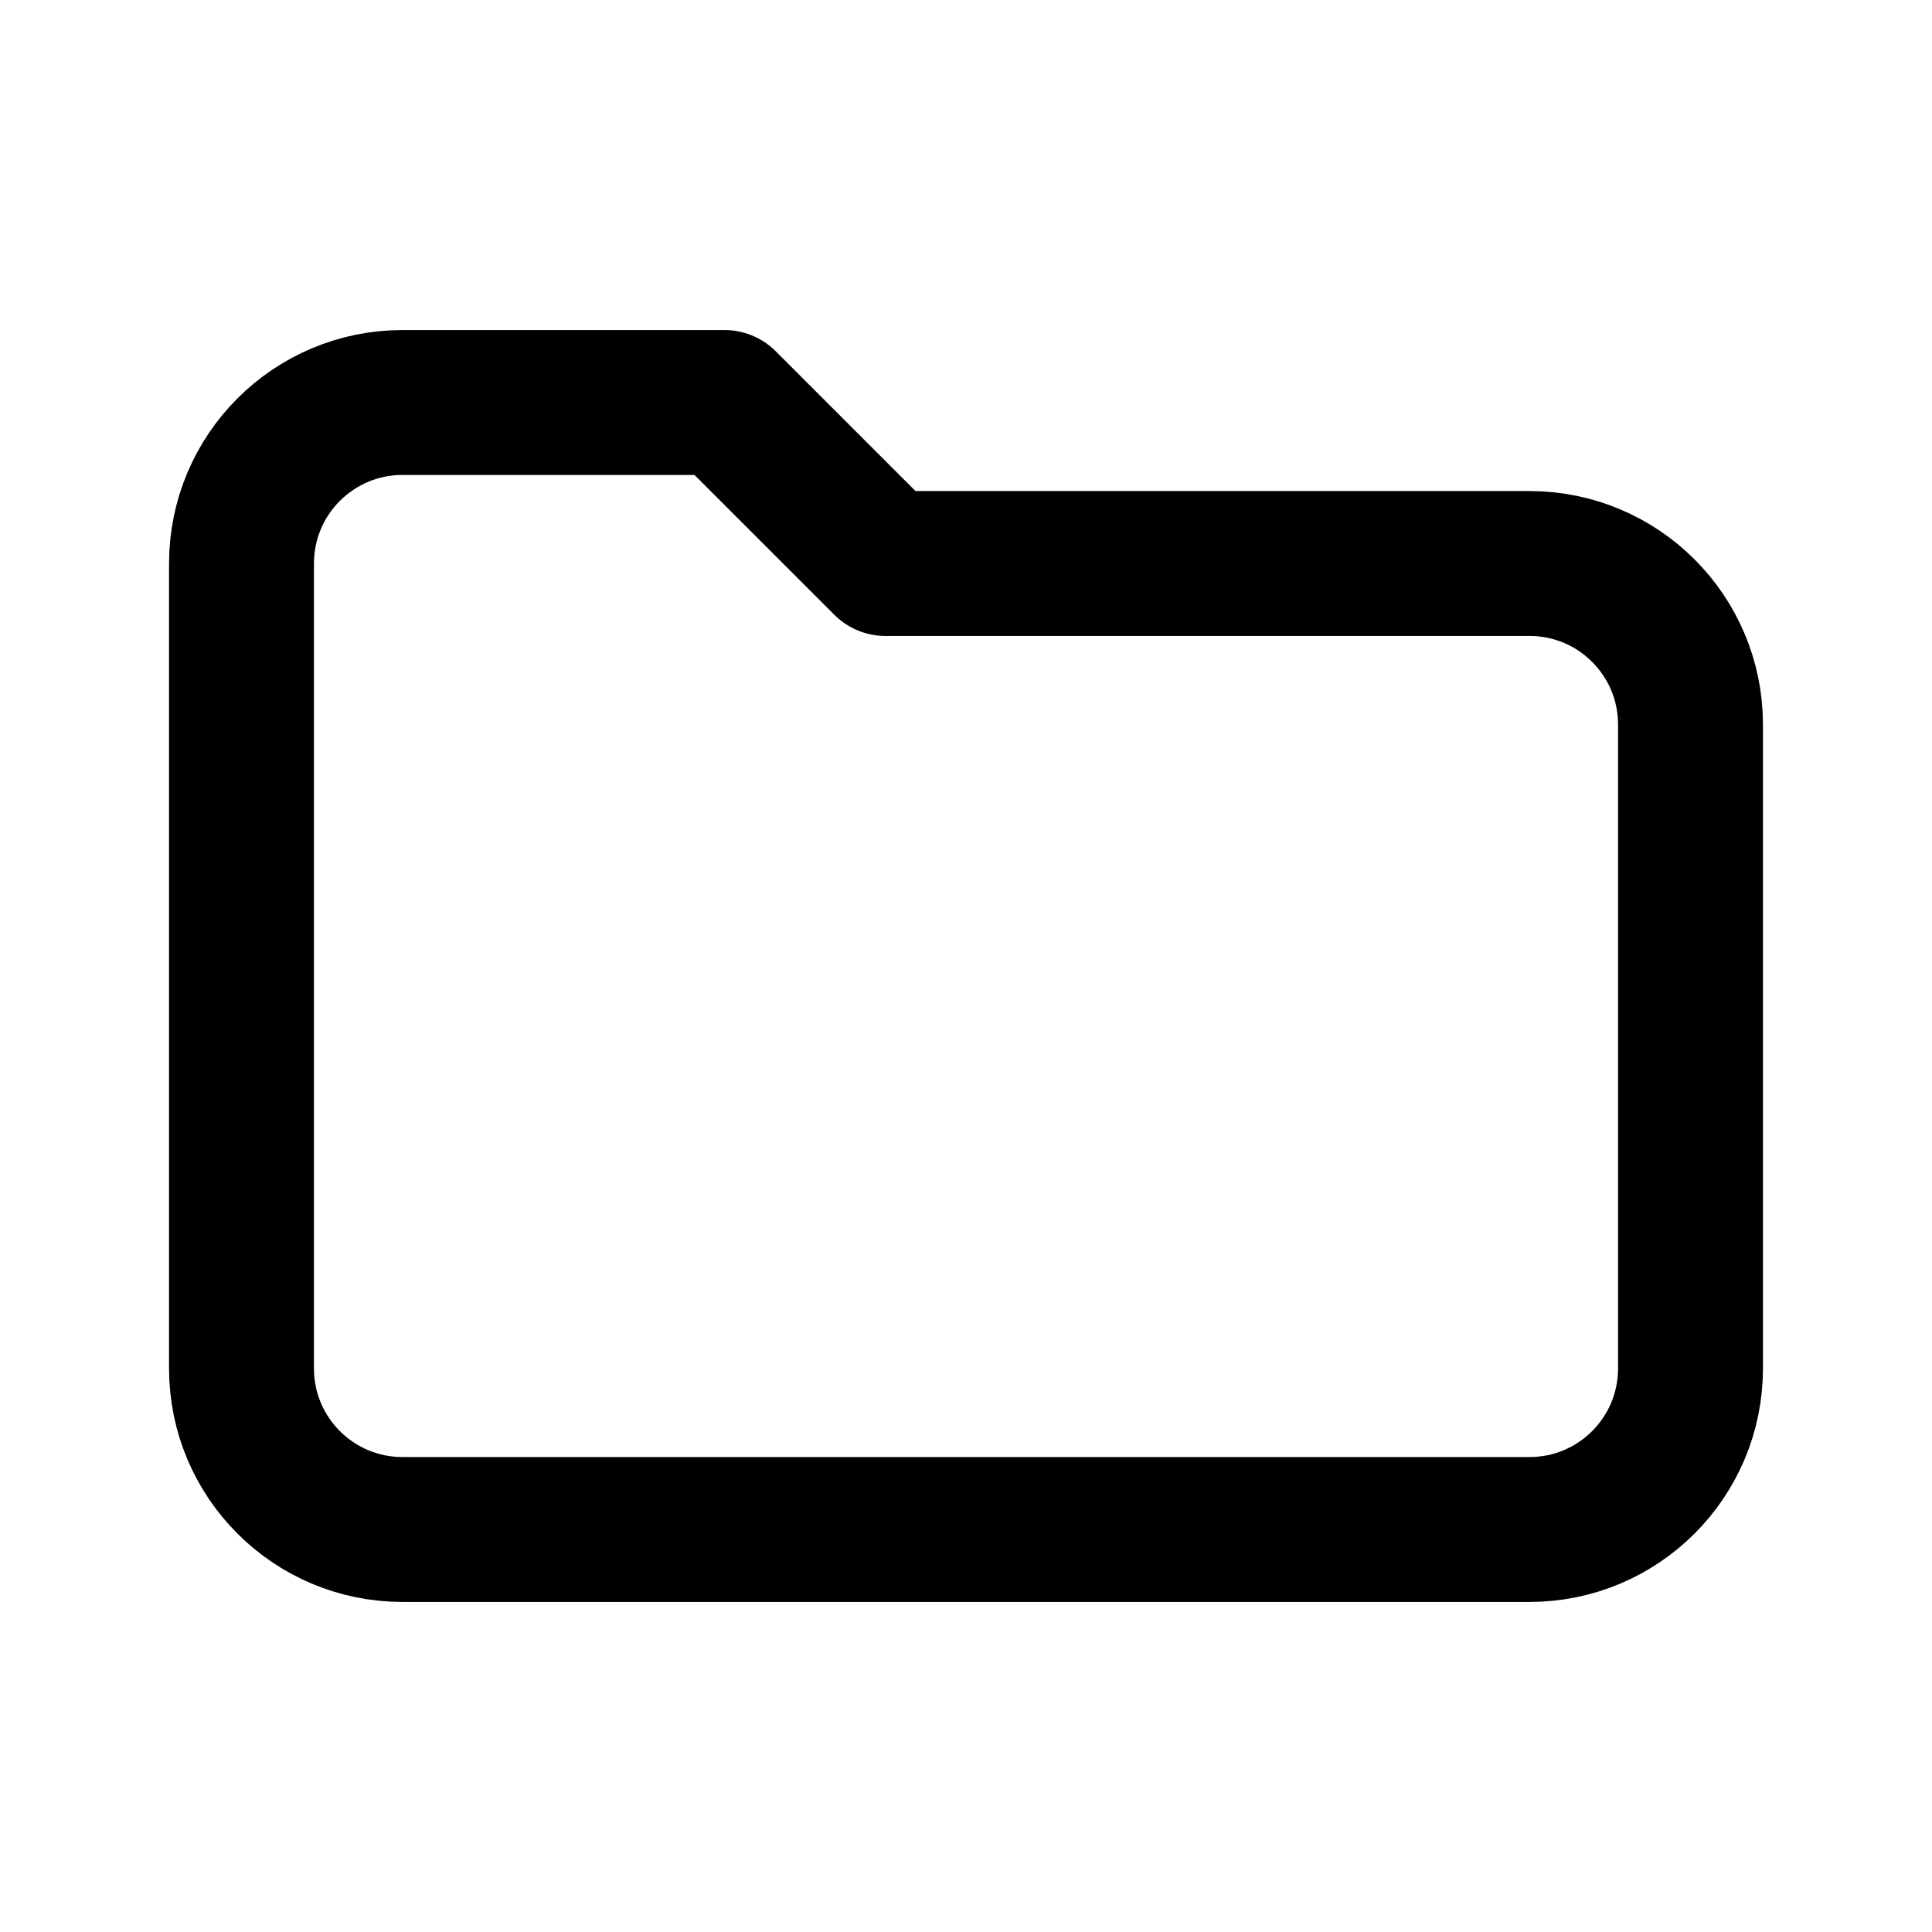
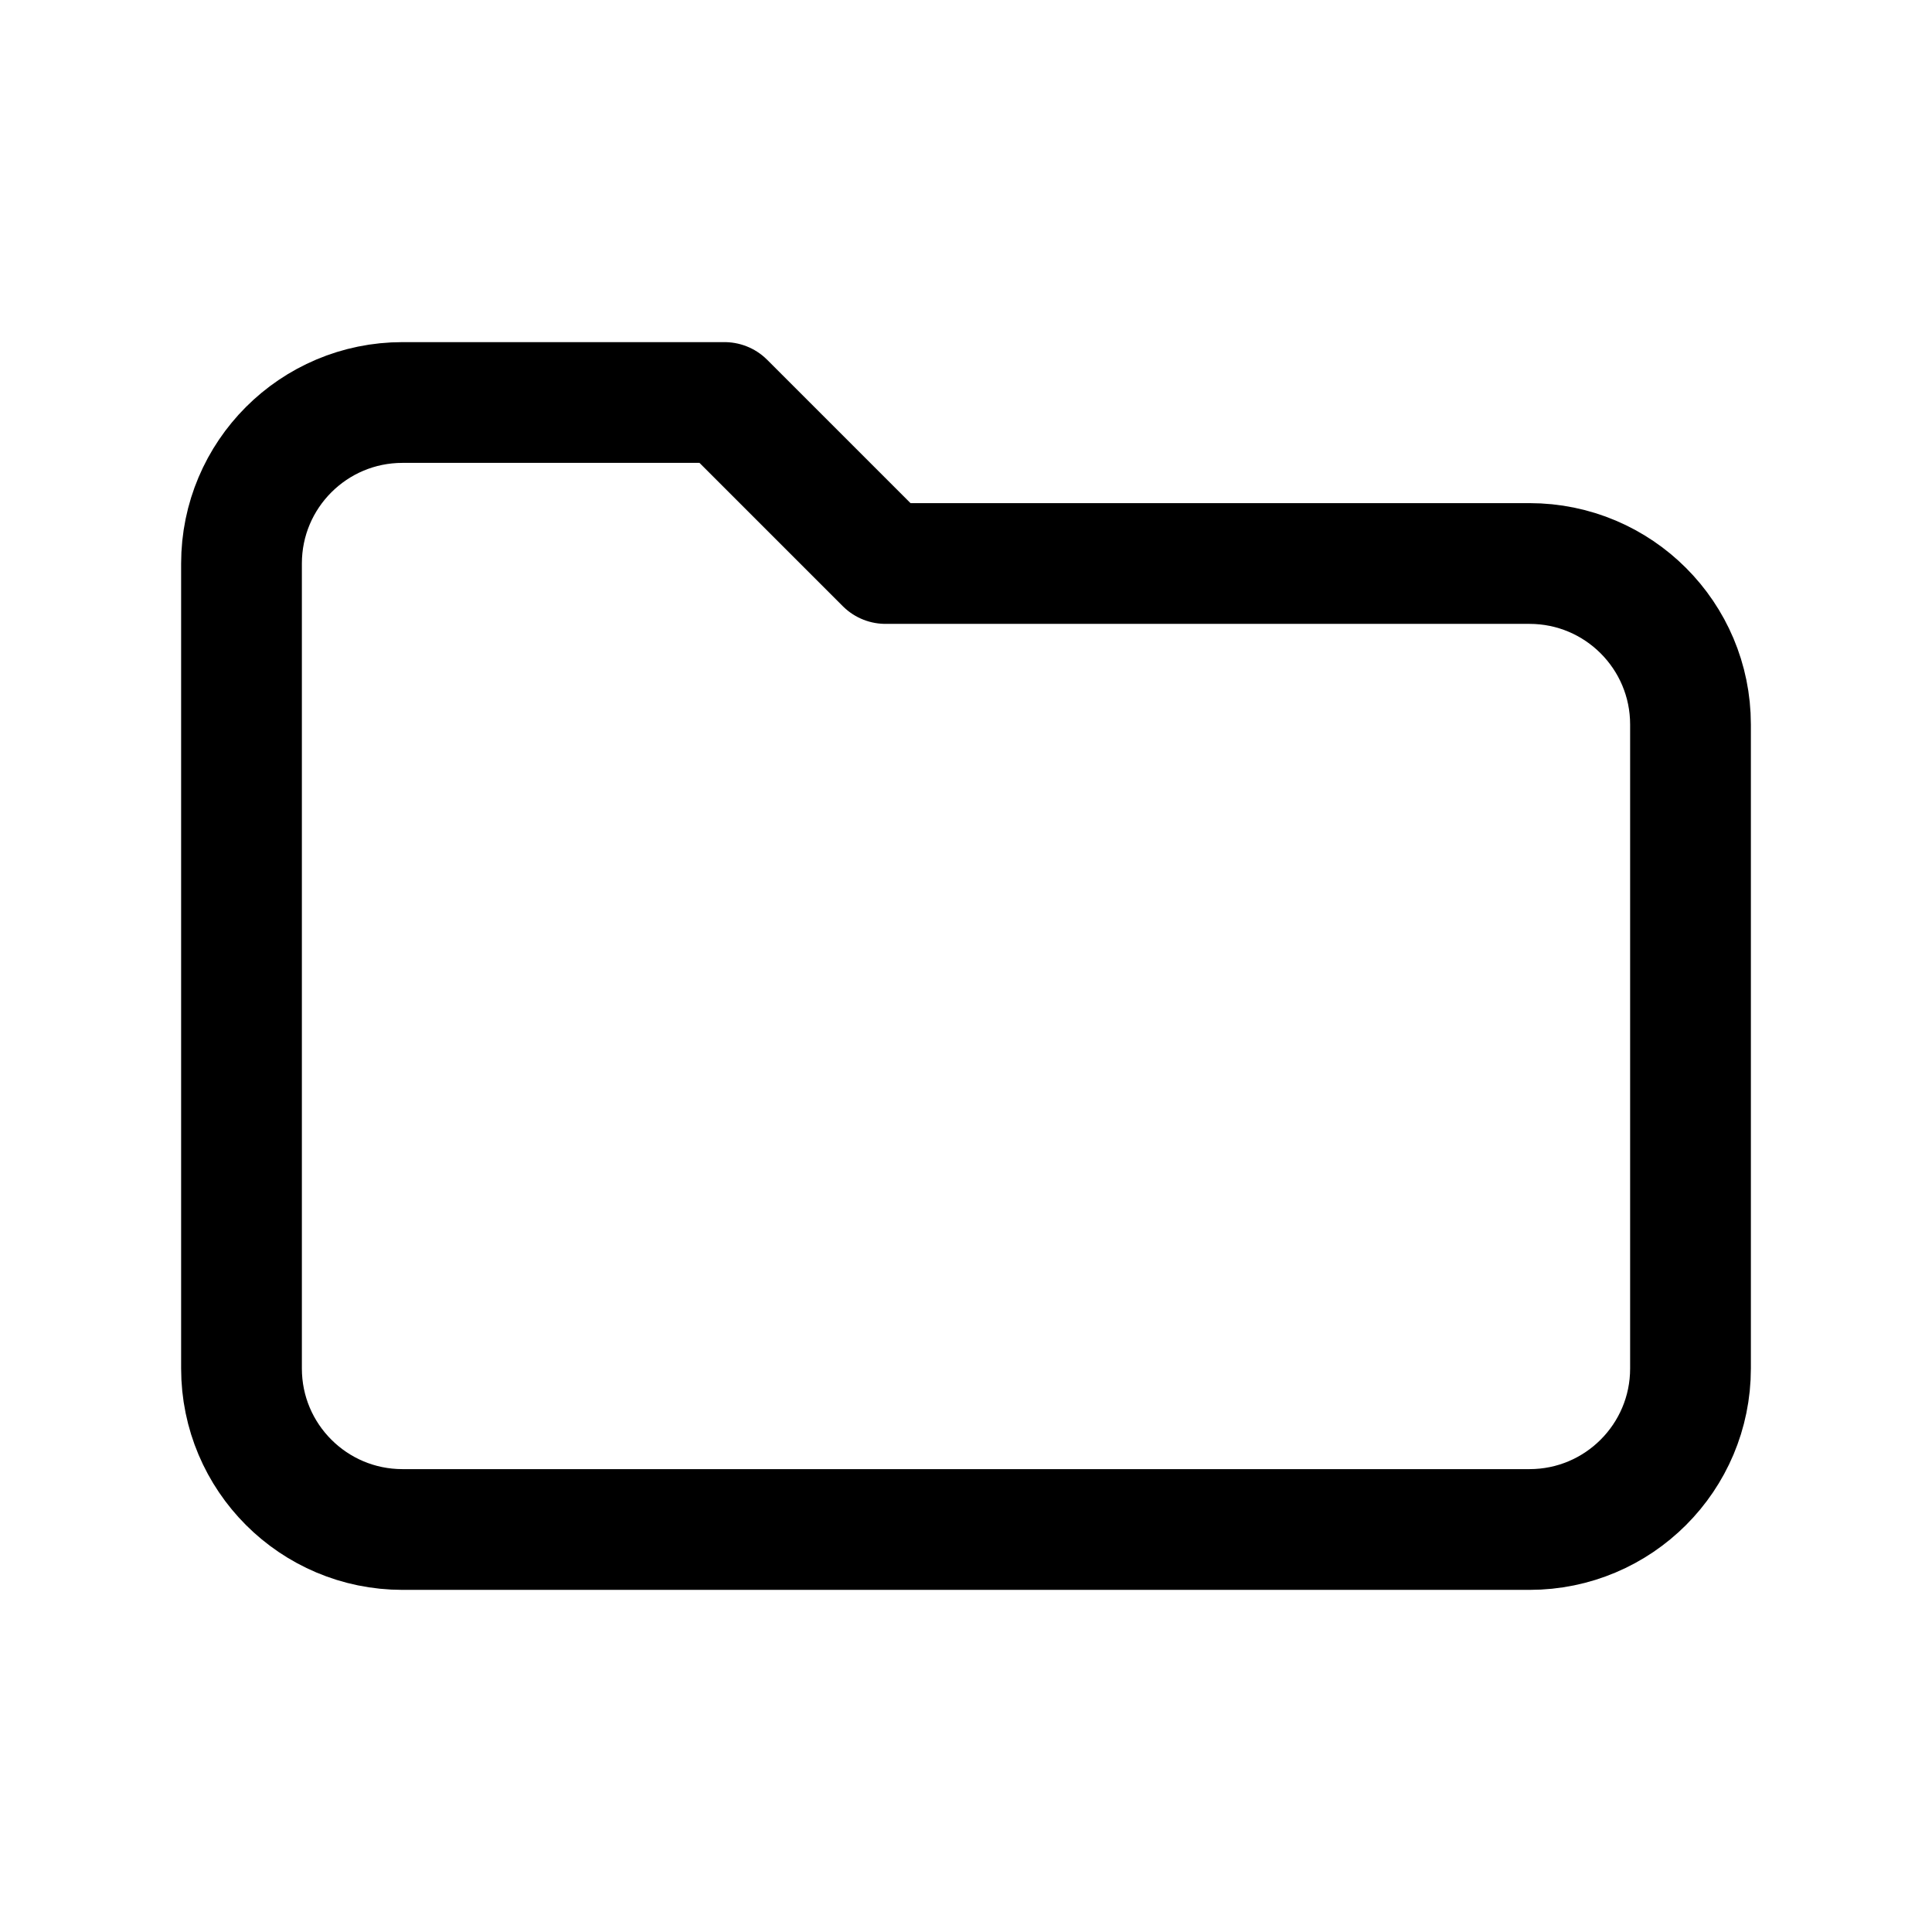
- <svg xmlns="http://www.w3.org/2000/svg" width="24" height="24" viewBox="0 0 24 24" fill="none" stroke="black" stroke-width="1.8" stroke-linecap="round" stroke-linejoin="round">
+ <svg xmlns="http://www.w3.org/2000/svg" width="24" height="24" viewBox="0 0 24 24" fill="none" stroke="black" stroke-width="1.5" stroke-linecap="round" stroke-linejoin="round">
  <path d="M3 7a2 2 0 0 1 2-2h4l2 2h8a2 2 0 0 1 2 2v8a2 2 0 0 1-2 2H5a2 2 0 0 1-2-2z" />
</svg>
